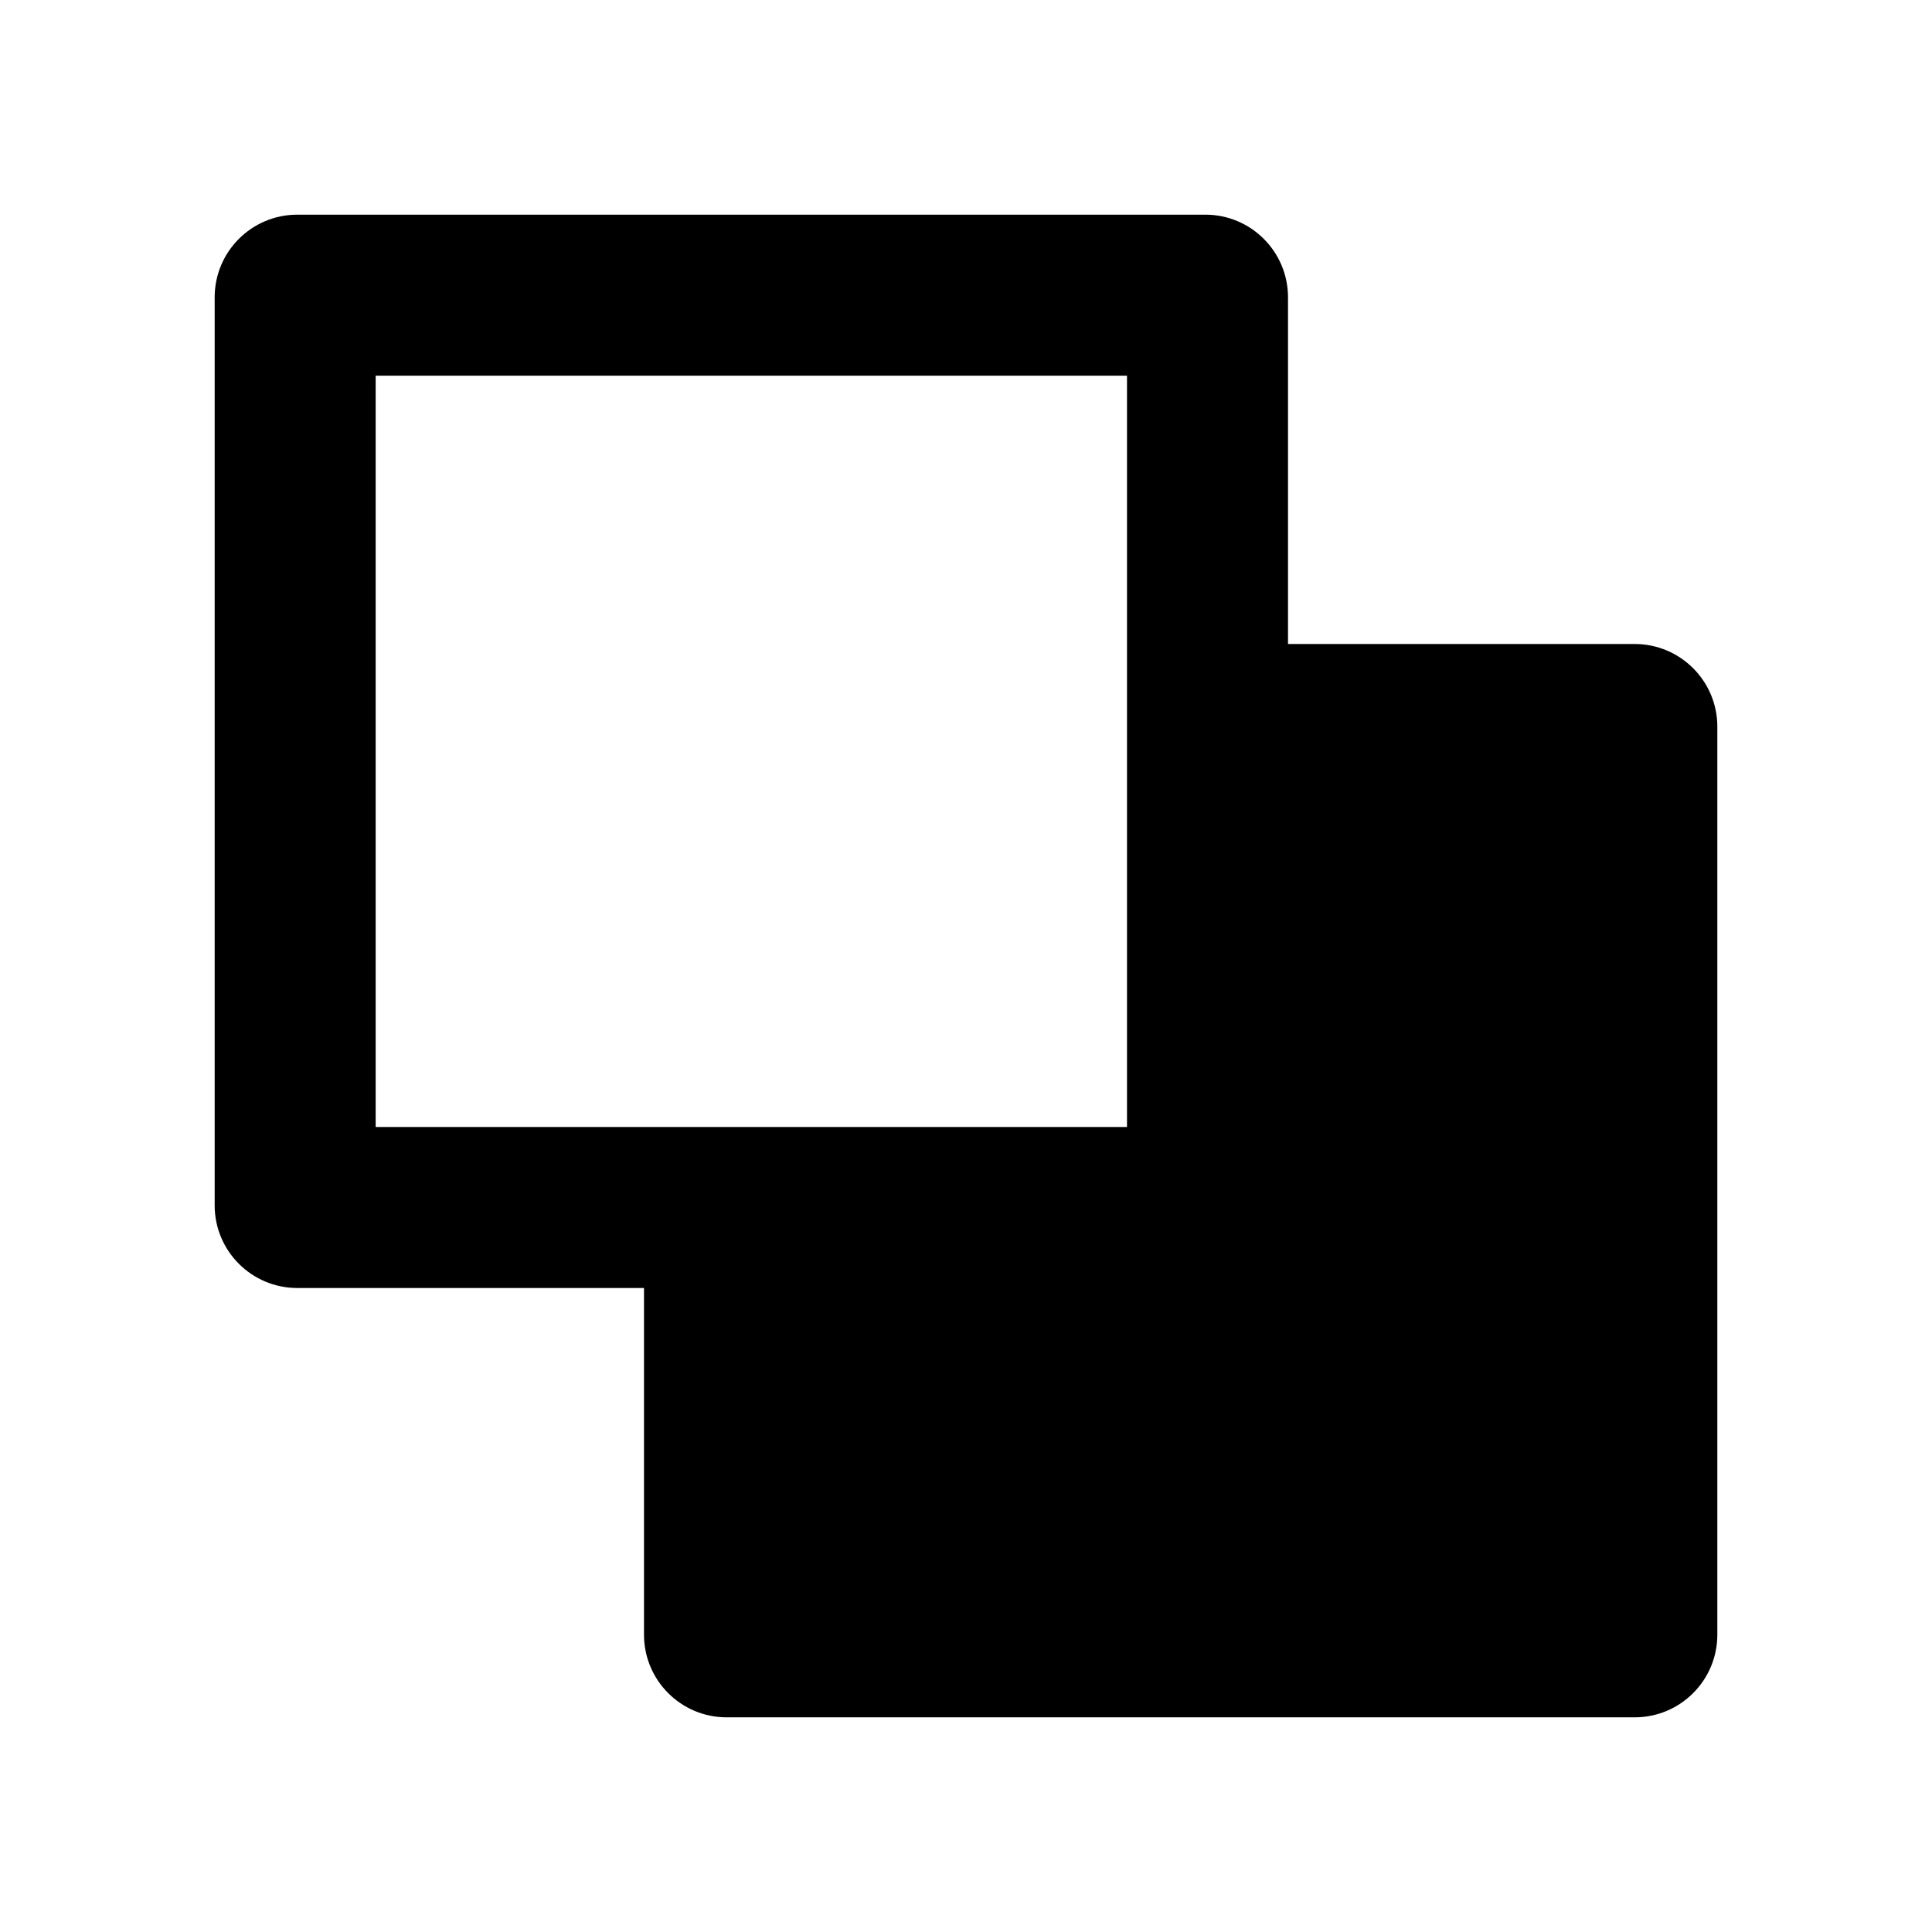
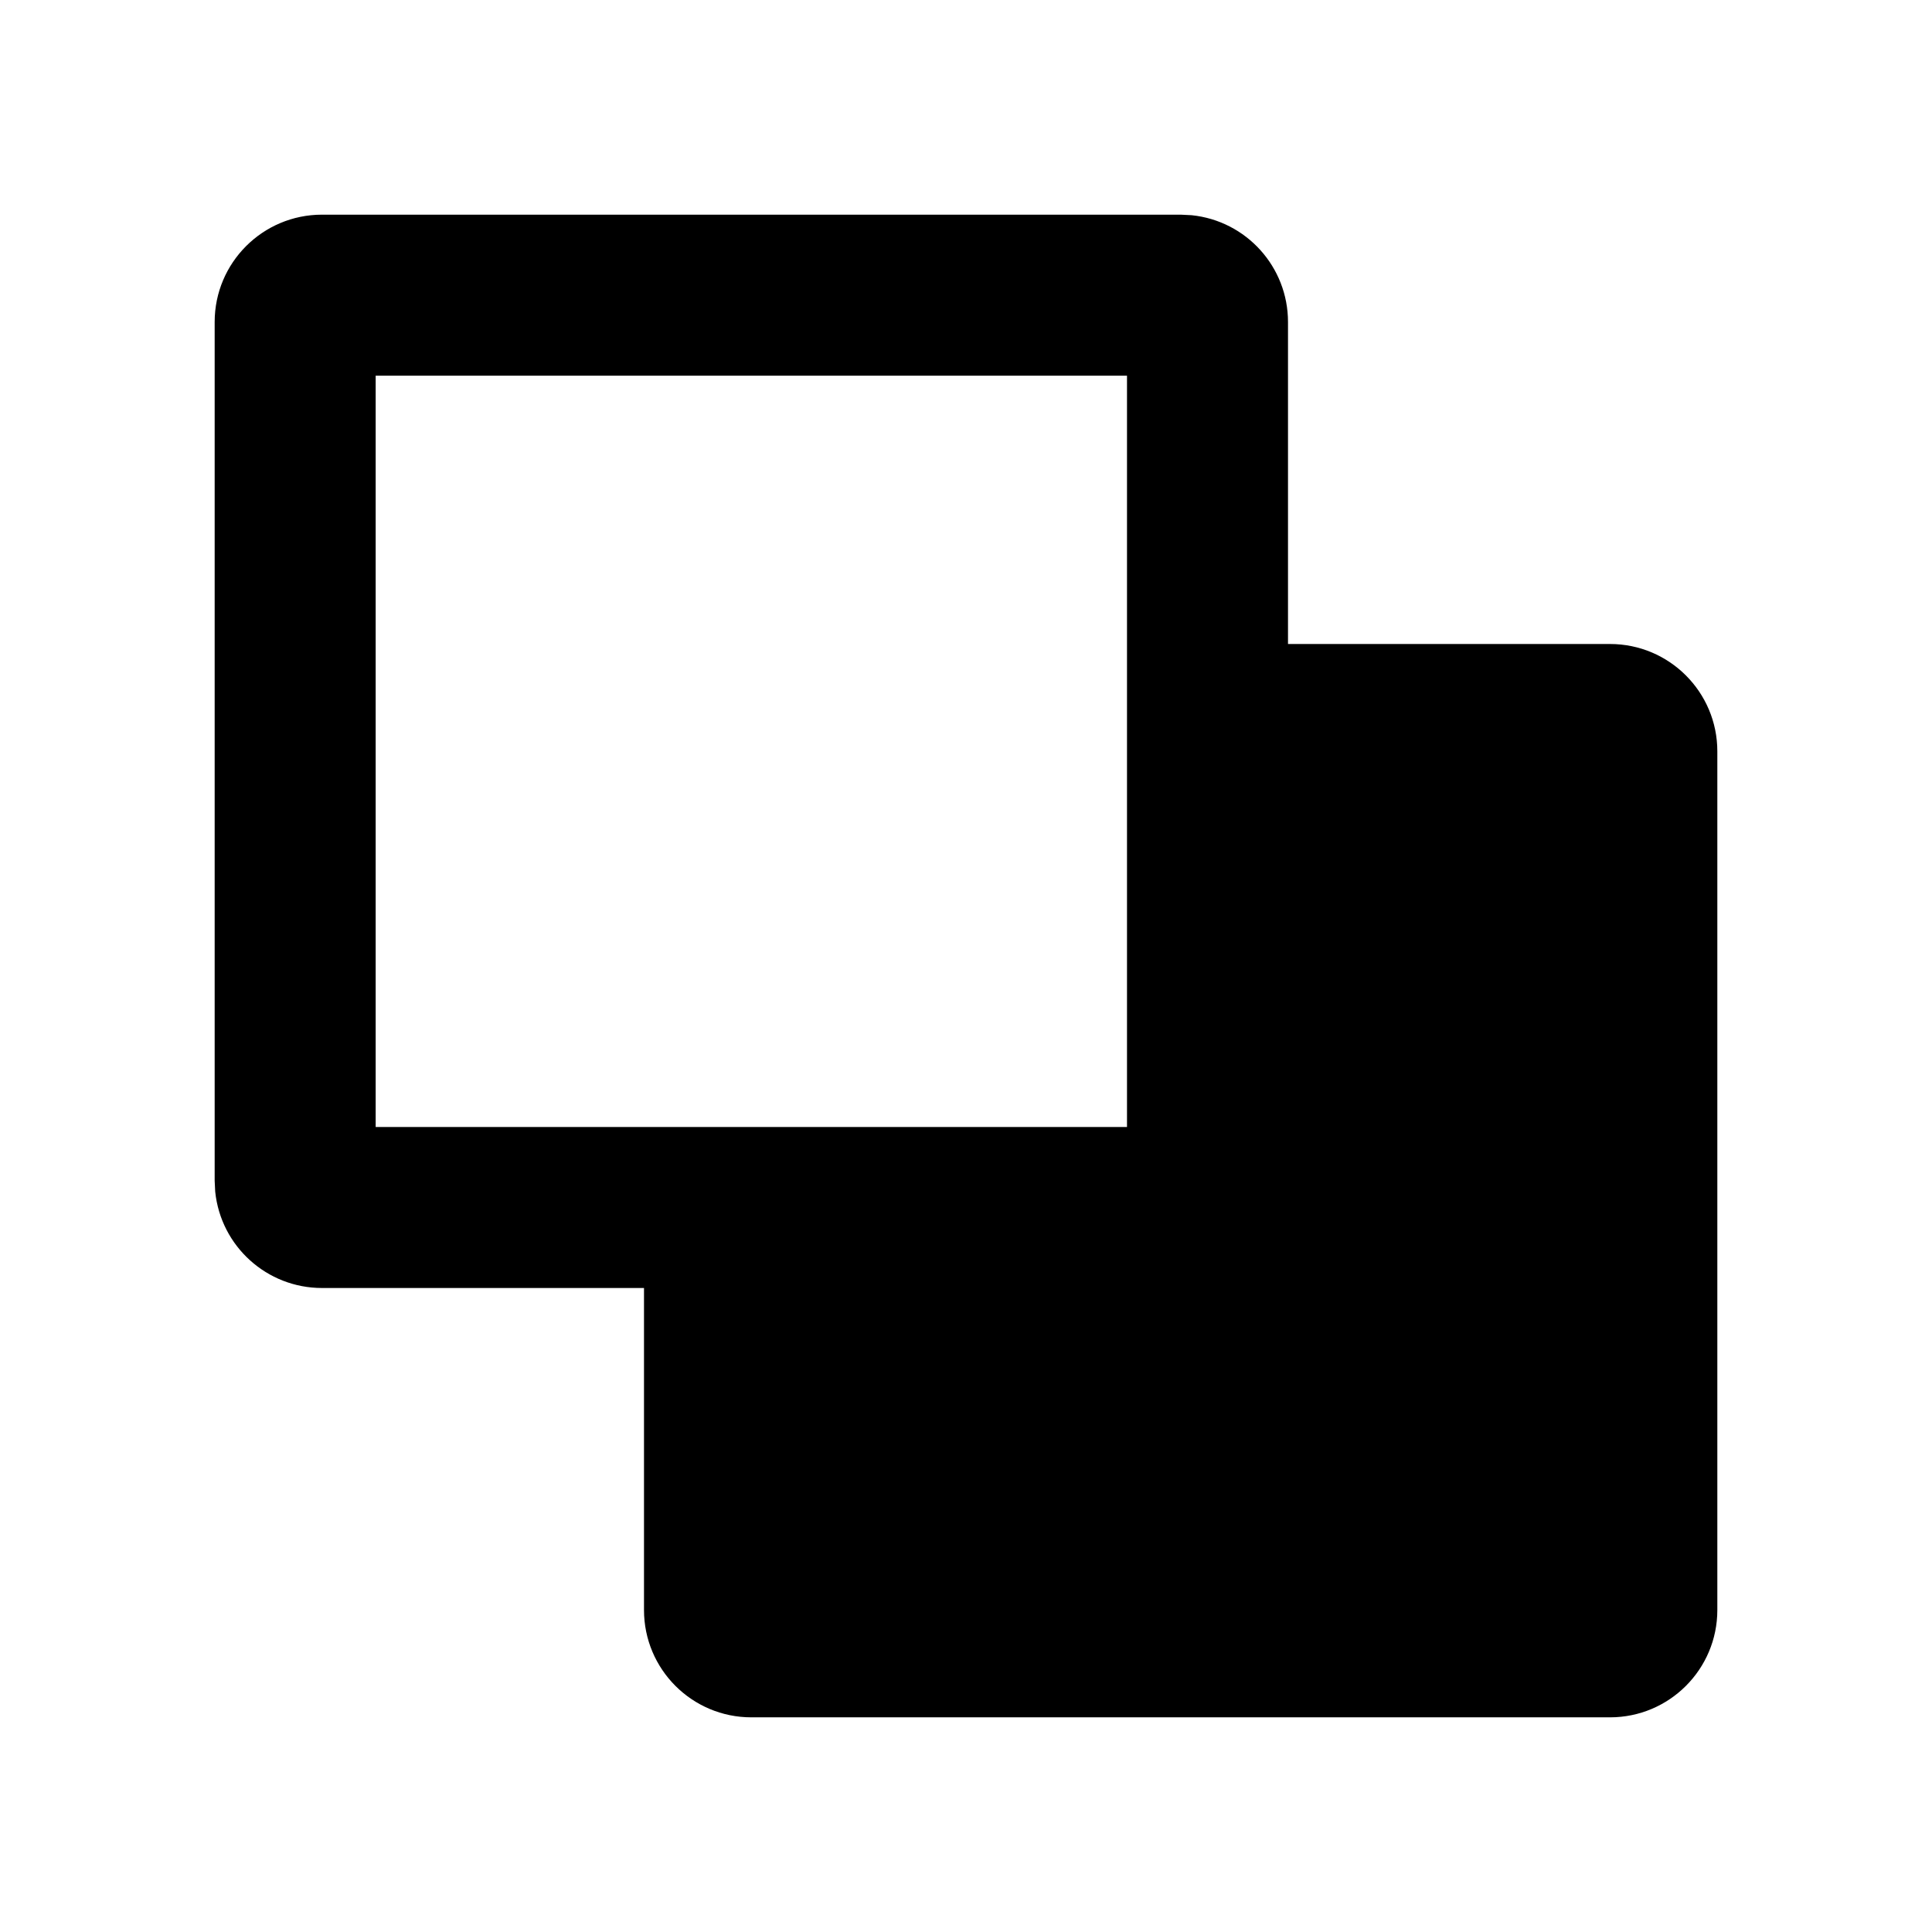
<svg xmlns="http://www.w3.org/2000/svg" viewBox="0 0 18 18">
-   <path fill-rule="evenodd" clip-rule="evenodd" d="M11.23 2a.77.77 0 0 1 .77.77V6h3.23a.77.77 0 0 1 .77.77v8.46a.77.77 0 0 1-.77.77H6.77a.77.77 0 0 1-.77-.77V12H2.77a.77.77 0 0 1-.77-.77V2.77A.77.77 0 0 1 2.77 2h8.46ZM3.5 10.5h7v-7h-7v7Z" />
+   <path fill-rule="evenodd" clip-rule="evenodd" d="M11.102 2.005A1 1 0 0 1 12 3v3h3a1 1 0 0 1 1 1v8a1 1 0 0 1-1 1H7a1 1 0 0 1-1-1v-3H3a1 1 0 0 1-.995-.898L2 11V3a1 1 0 0 1 1-1h8l.102.005ZM3.5 10.5h7v-7h-7v7Z" />
</svg>
